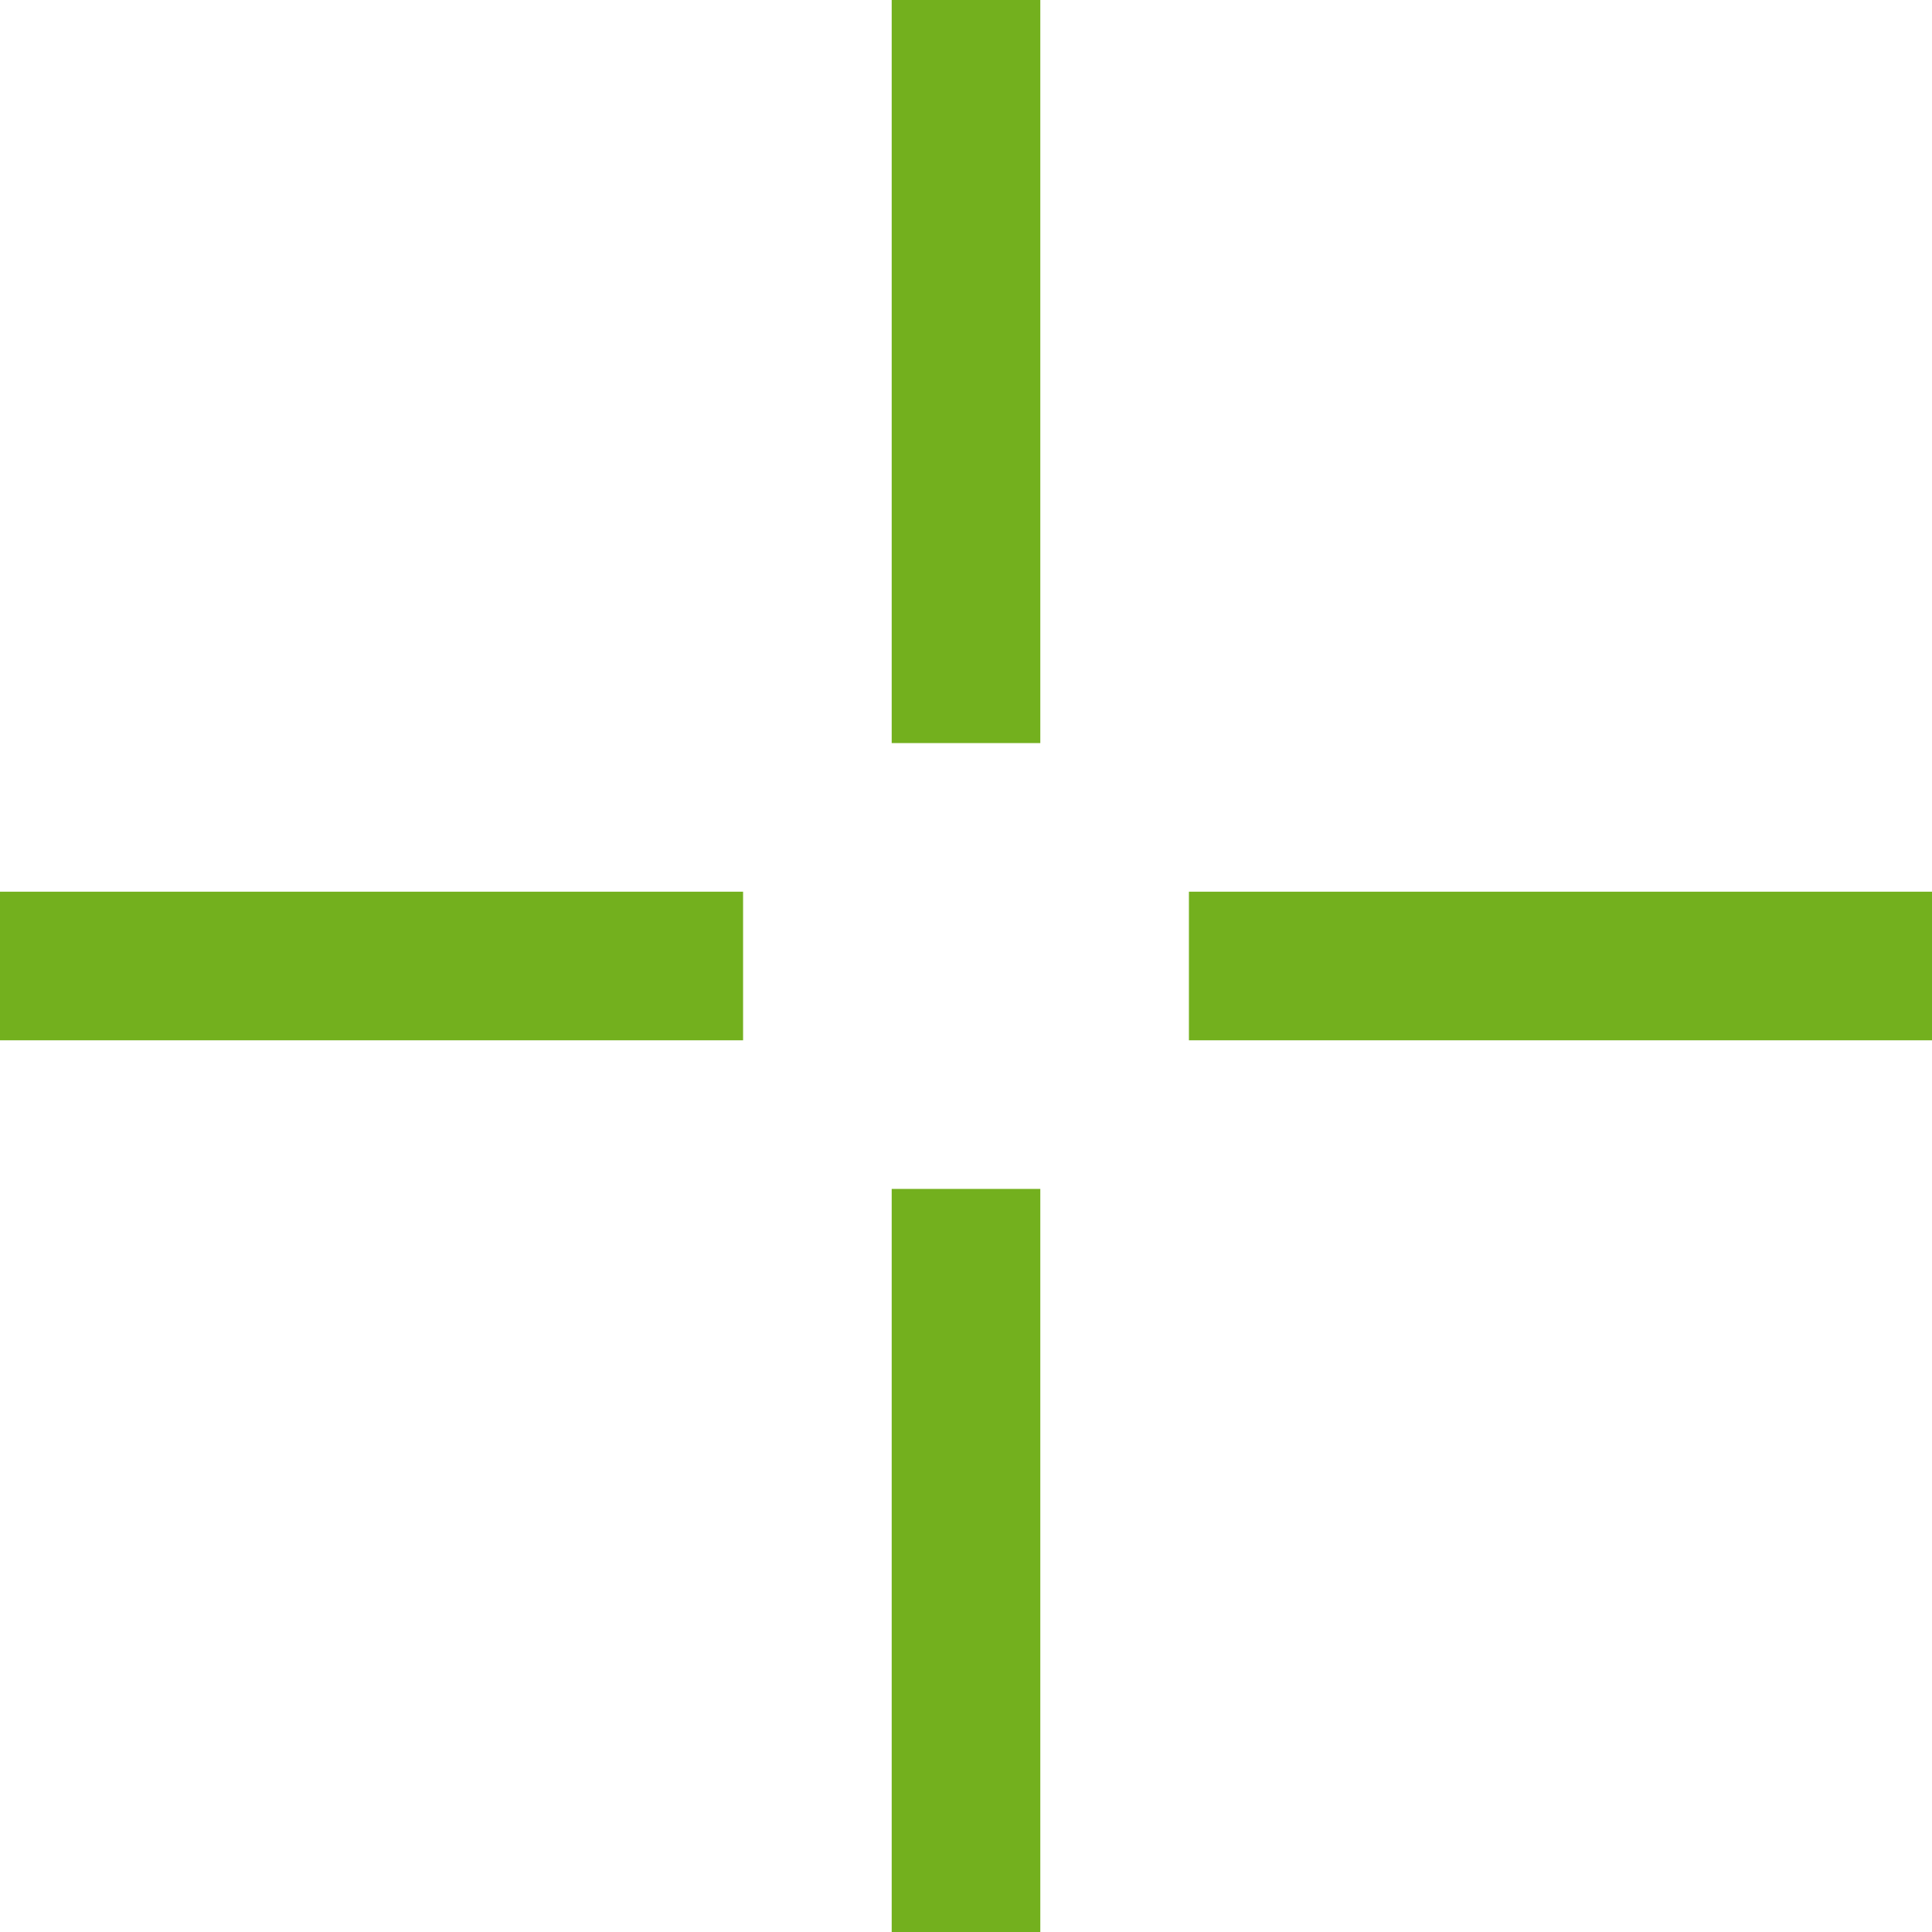
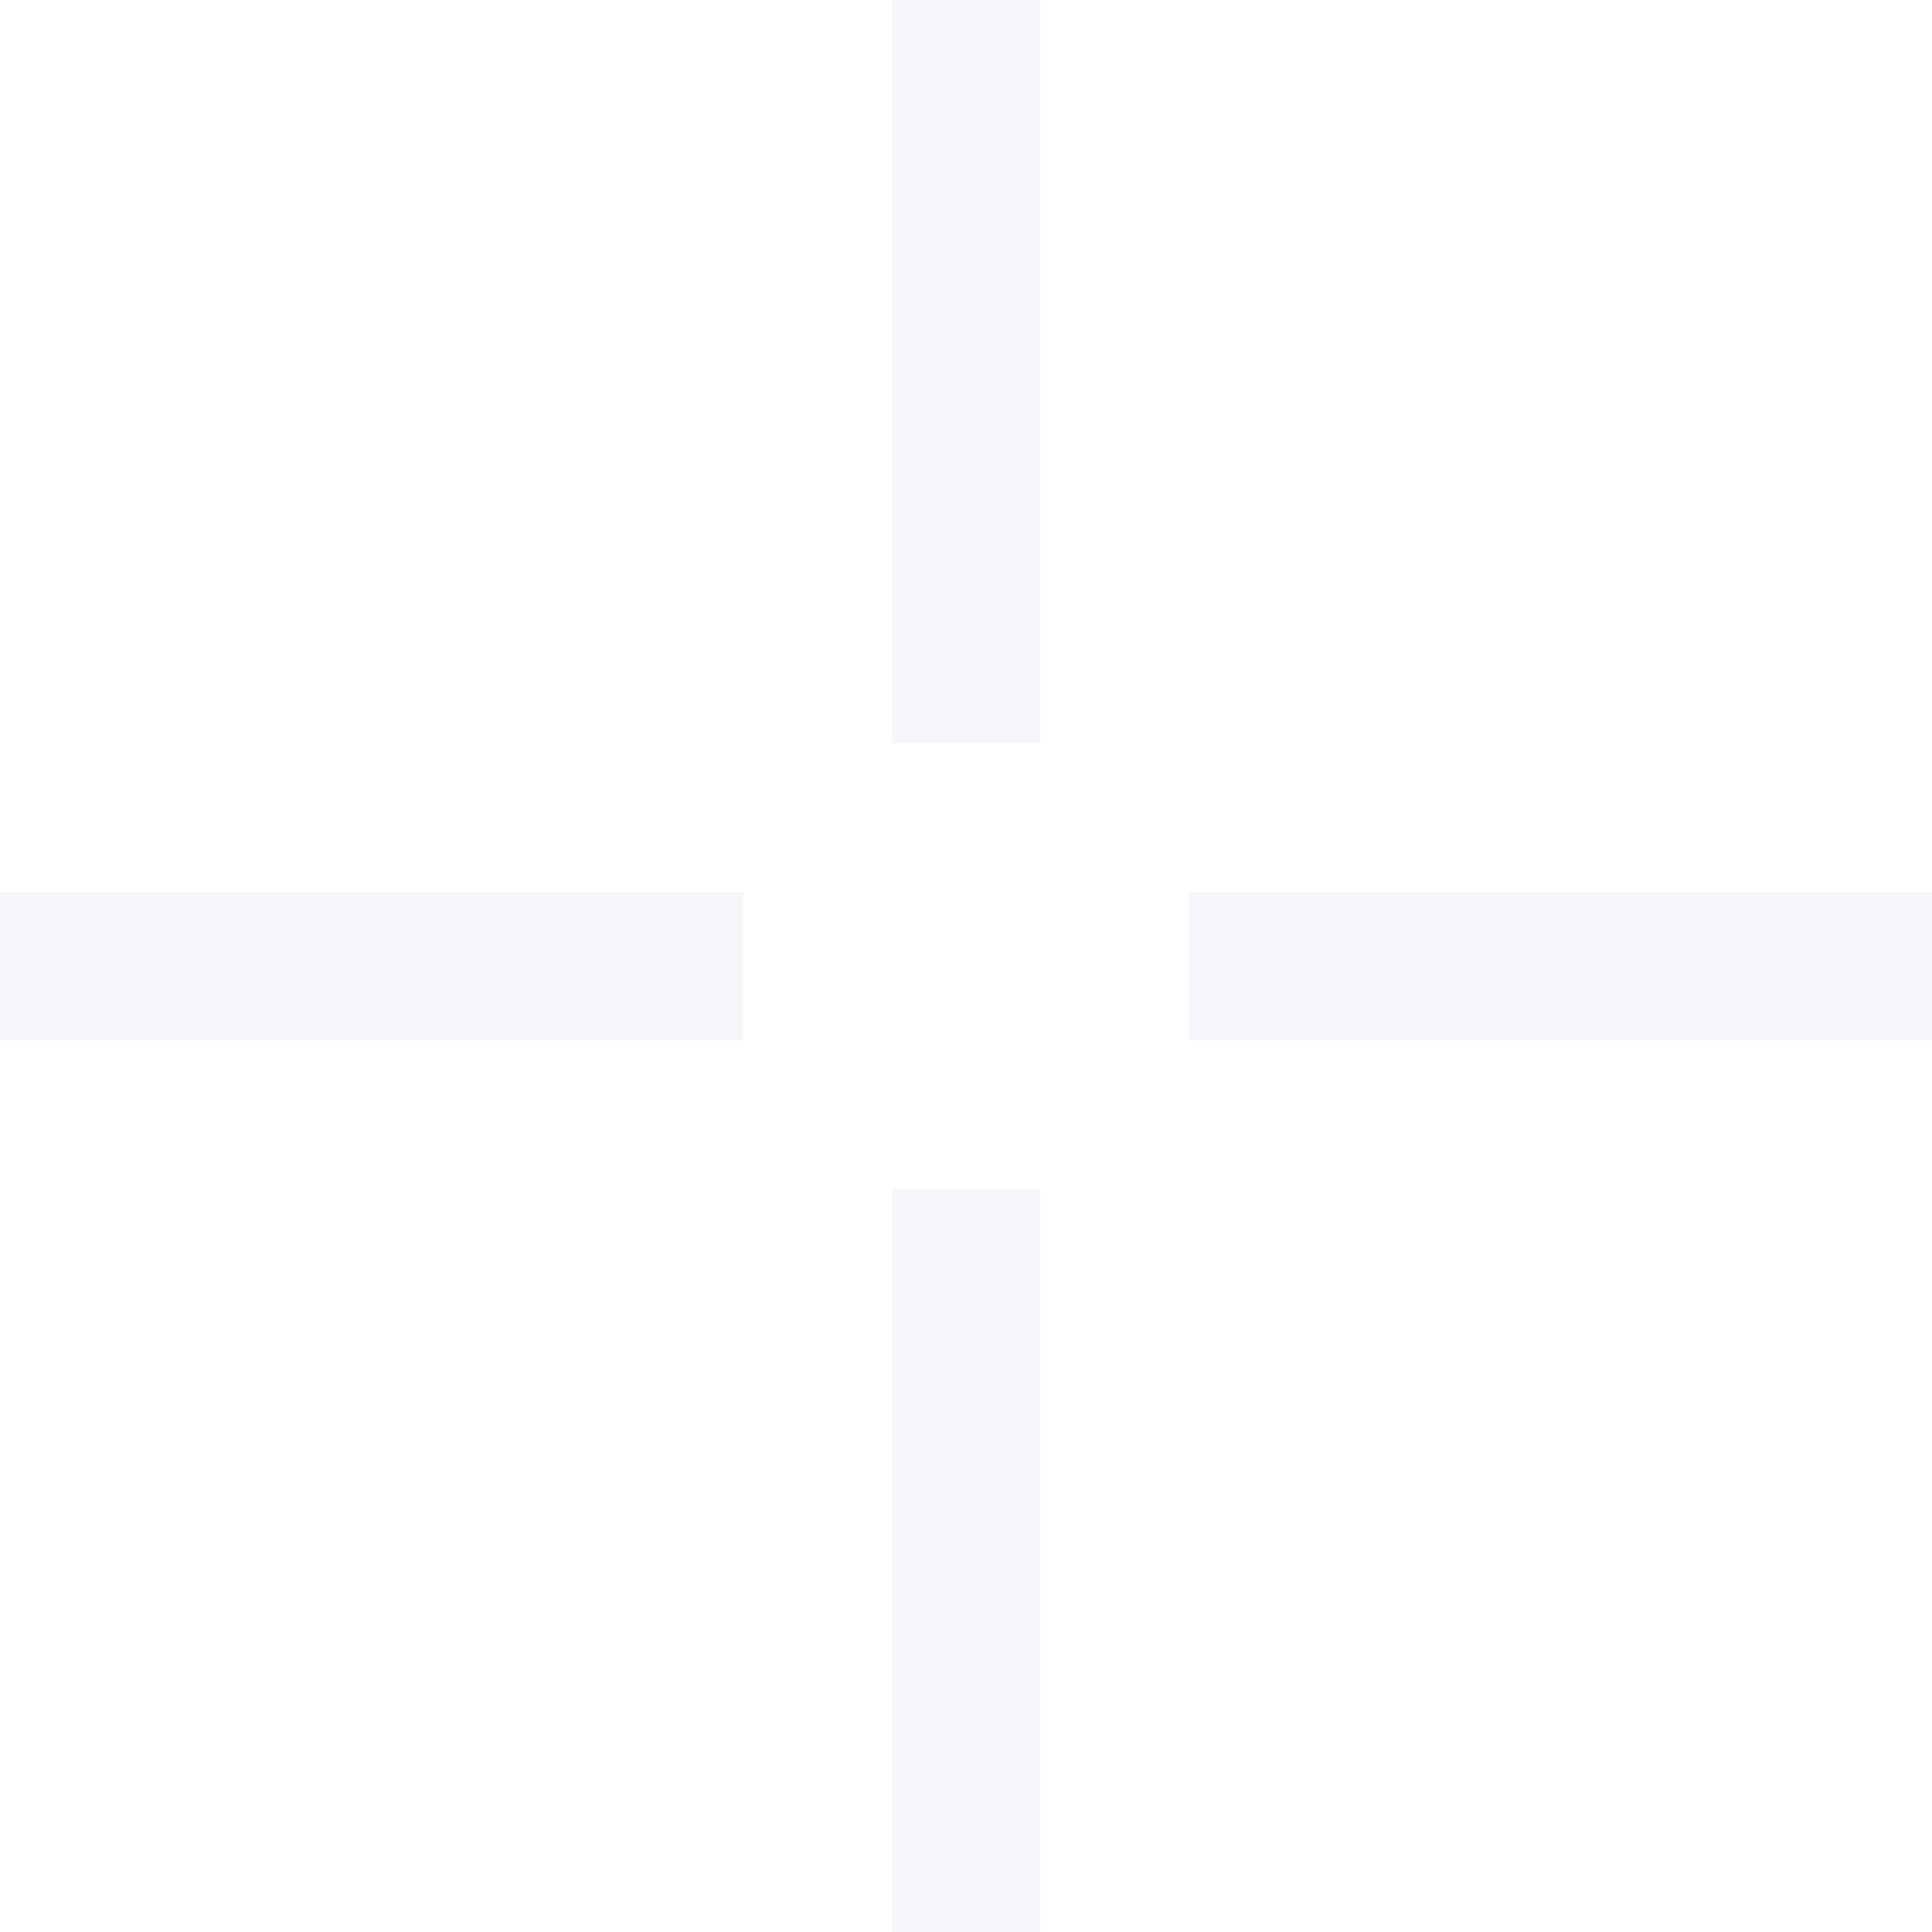
<svg xmlns="http://www.w3.org/2000/svg" width="130" height="130" viewBox="0 0 130 130" fill="none">
-   <rect x="60" width="10" height="50" fill="#73B01E" />
-   <rect x="60" y="80" width="10" height="50" fill="#73B01E" />
-   <rect y="70" width="10" height="50" transform="rotate(-90 0 70)" fill="#73B01E" />
-   <rect x="80" y="70" width="10" height="50" transform="rotate(-90 80 70)" fill="#73B01E" />
+   <rect x="60" width="10" height="50" fill="#F4F6F9" />
+   <rect x="60" y="80" width="10" height="50" fill="#F4F6F9" />
+   <rect y="70" width="10" height="50" transform="rotate(-90 0 70)" fill="#F4F6F9" />
+   <rect x="80" y="70" width="10" height="50" transform="rotate(-90 80 70)" fill="#F4F6F9" />
</svg>
